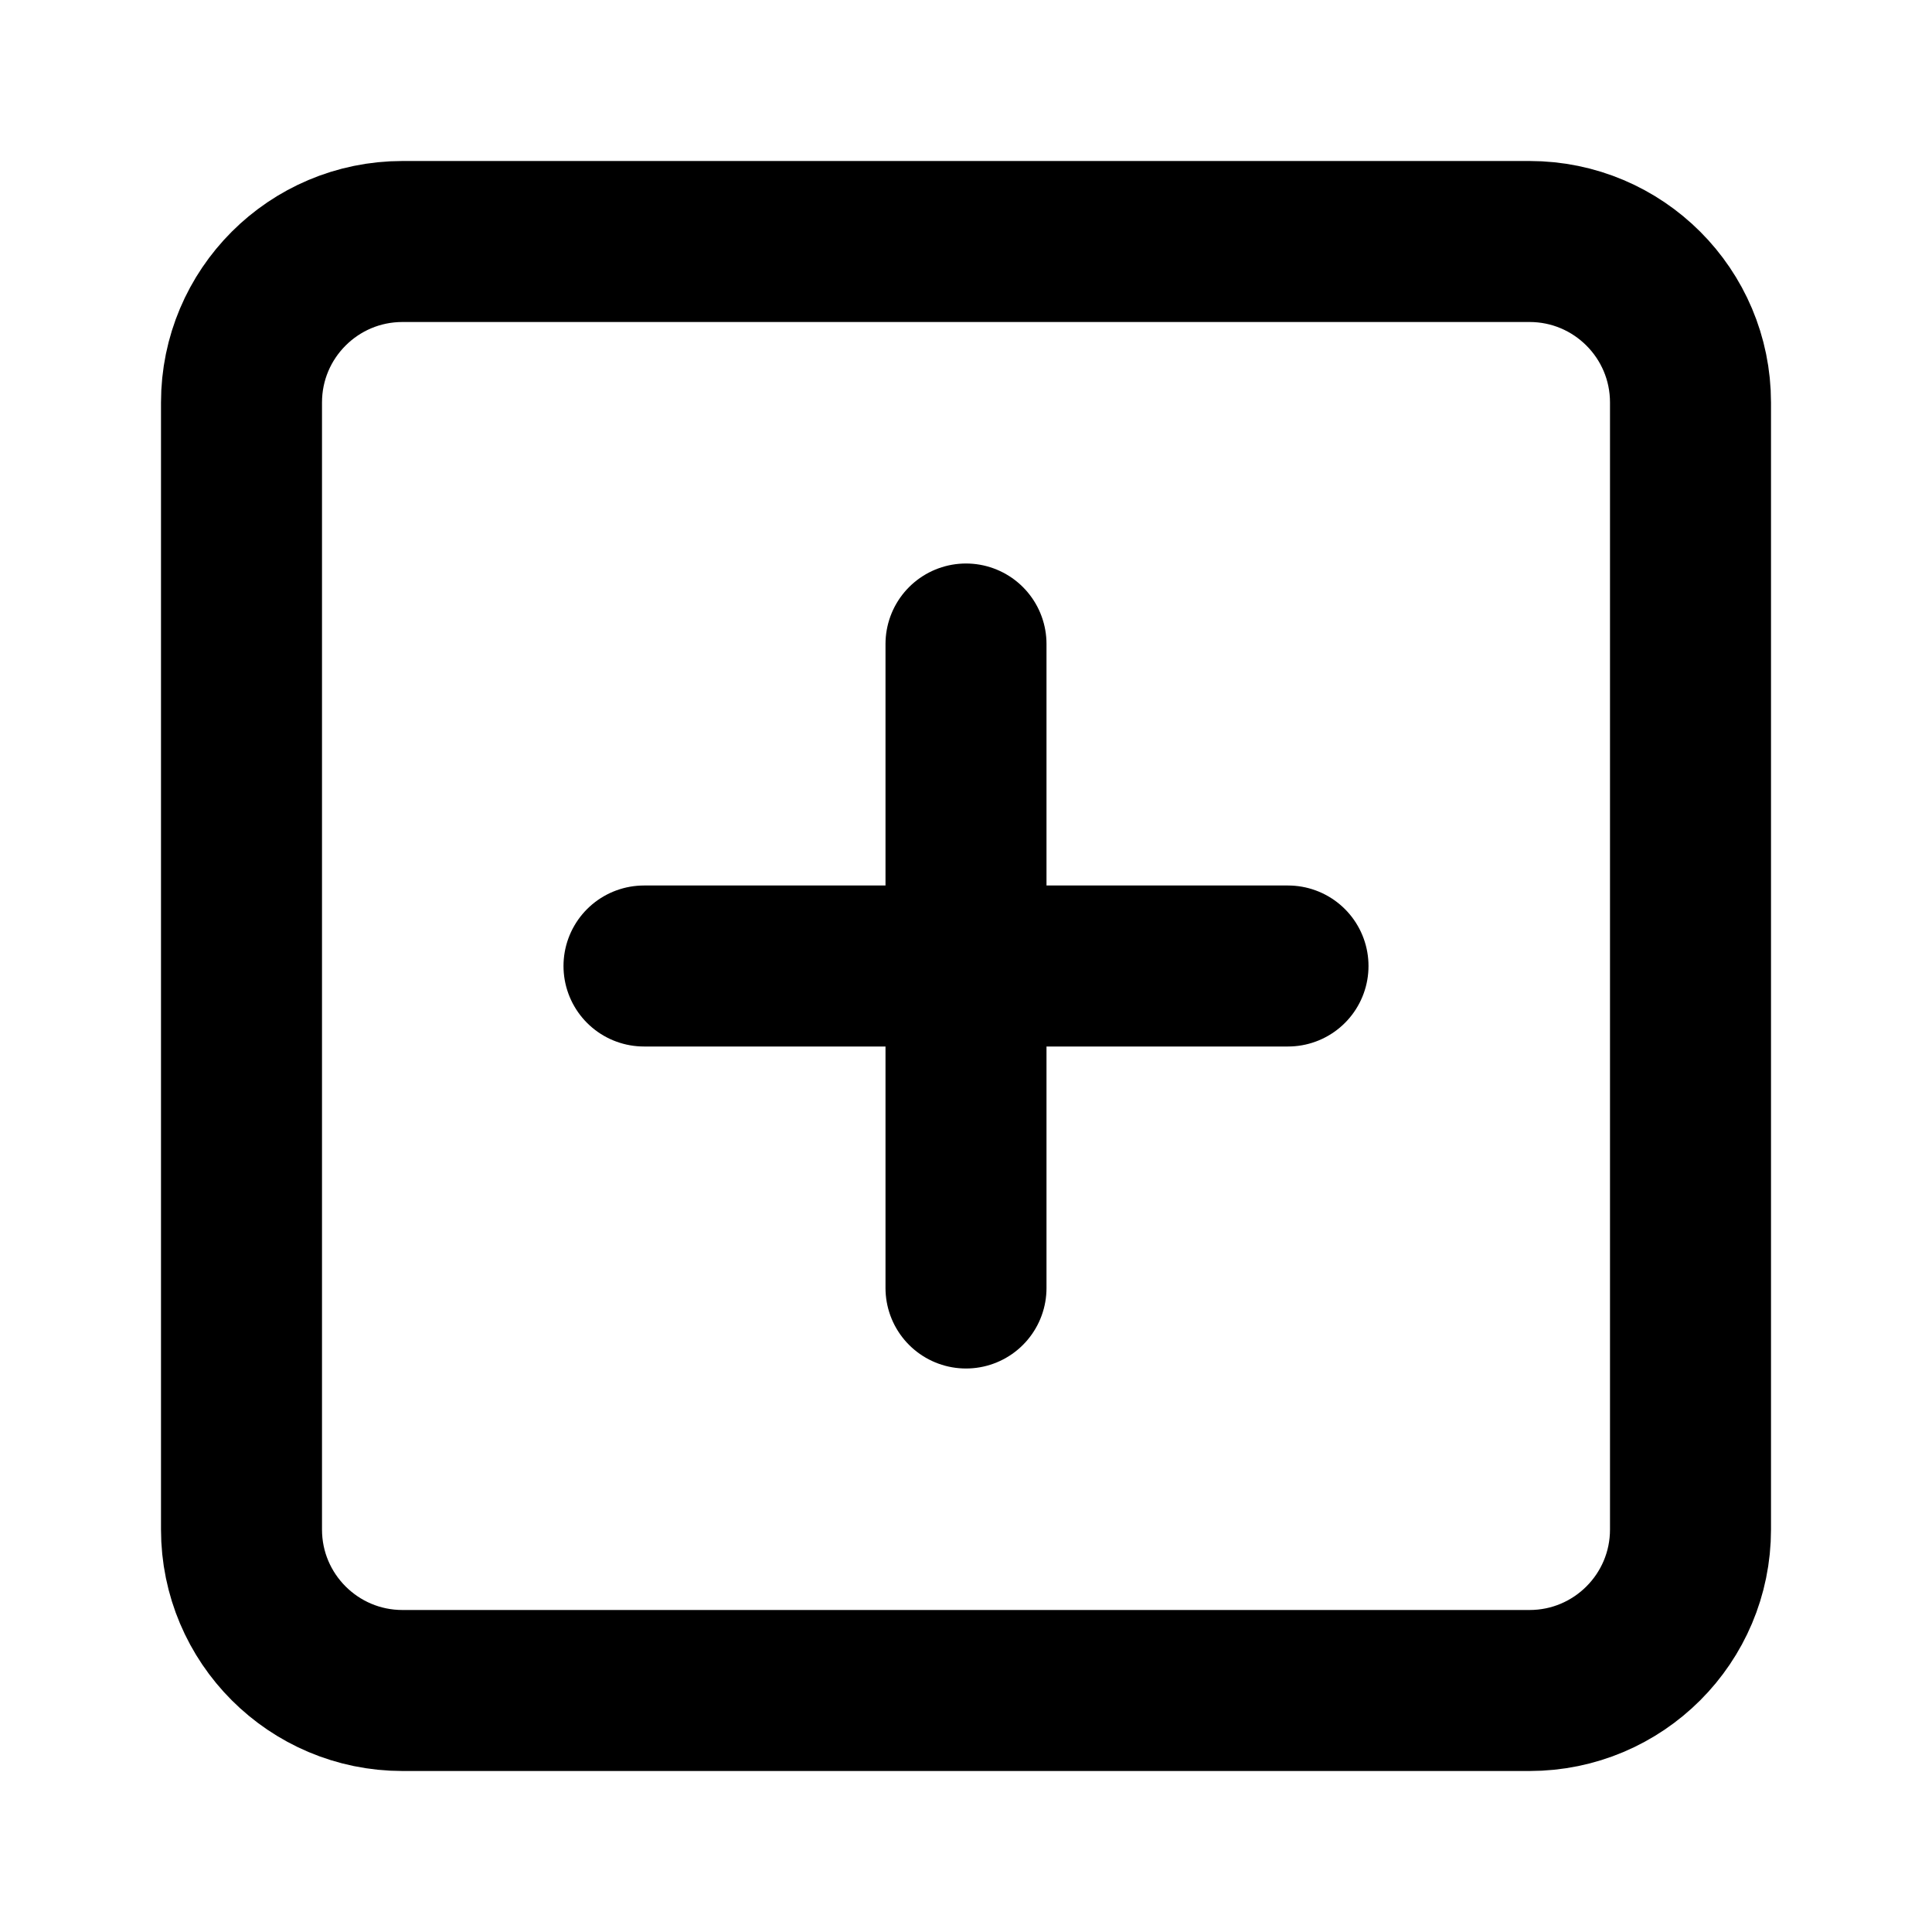
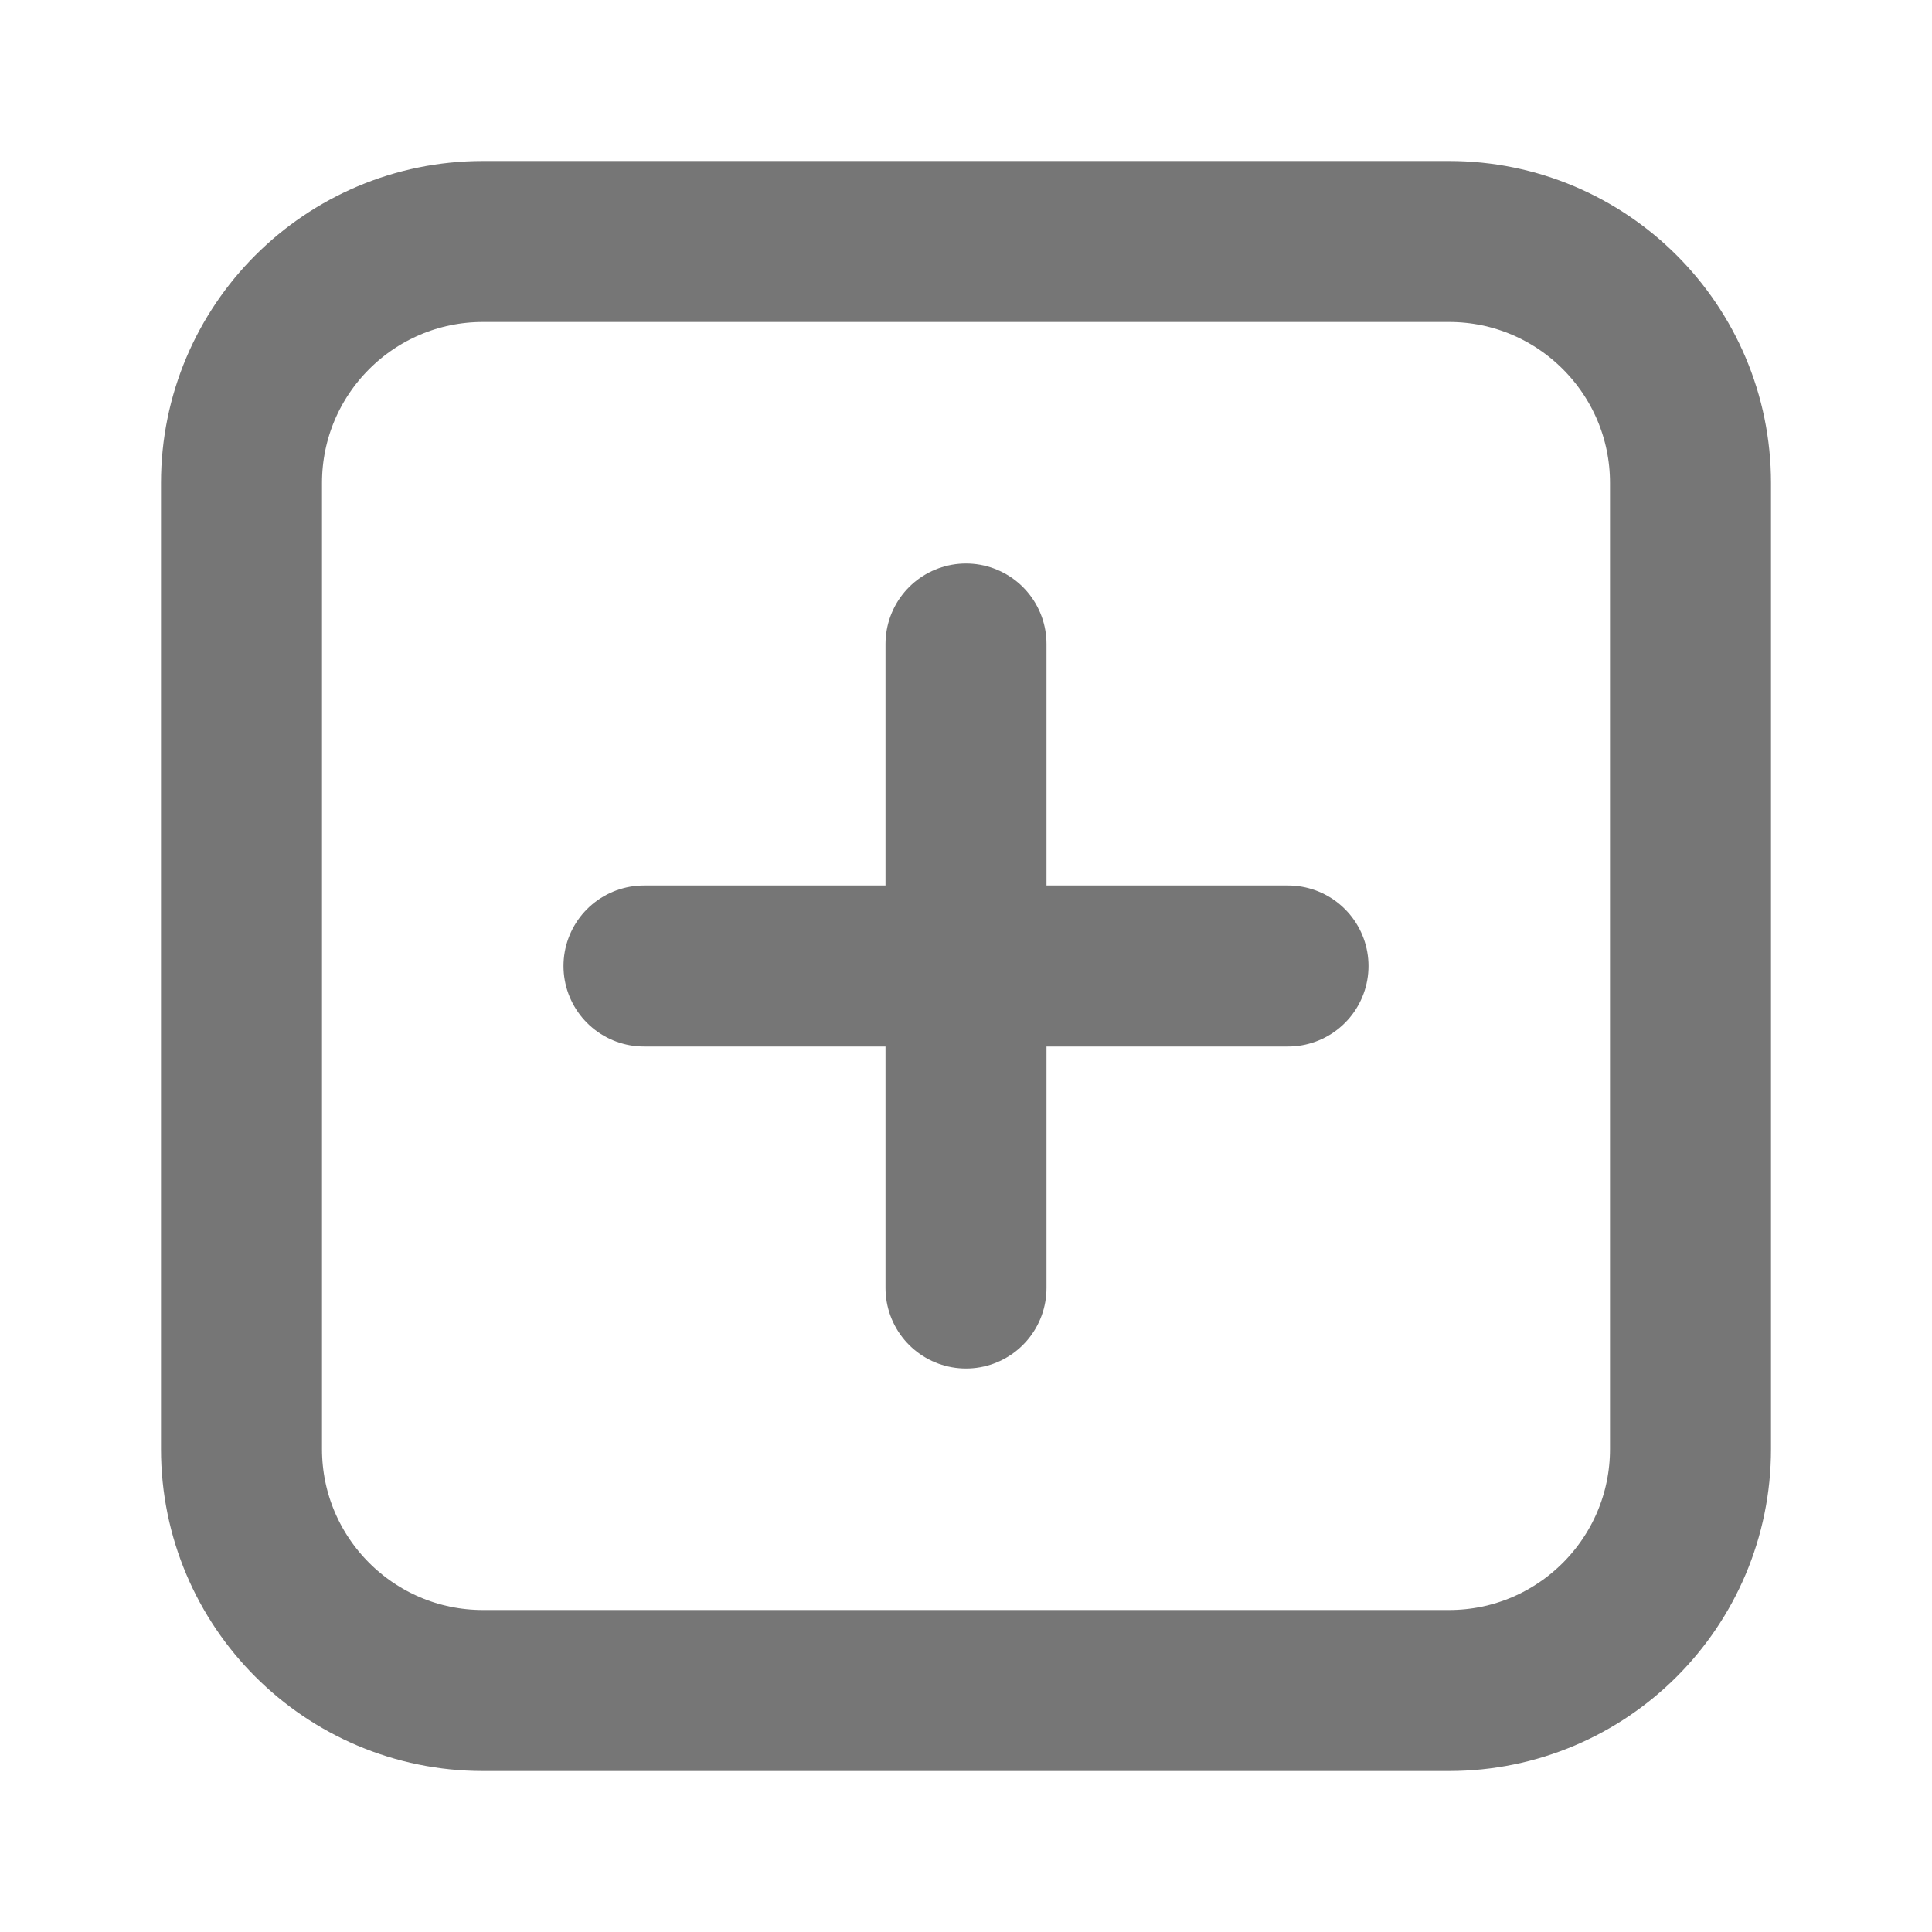
- <svg xmlns="http://www.w3.org/2000/svg" viewBox="0 0 24 24" fill="none" stroke="currentColor" stroke-width="2" stroke-linecap="round" stroke-linejoin="round">
-   <rect width="18" height="18" x="3" y="3" rx="2" />
-   <path d="M8 12h8" />
-   <path d="M12 8v8" />
+ <svg xmlns="http://www.w3.org/2000/svg" width="24" height="24" viewBox="0 0 24 24" fill="none">
+   <rect x="3" y="3" width="18" height="18" rx="3" stroke="#767676" stroke-width="2" />
+   <path d="M12 8V16" stroke="#767676" stroke-width="2" stroke-linecap="round" />
+   <path d="M8 12L16 12" stroke="#767676" stroke-width="2" stroke-linecap="round" />
</svg>
